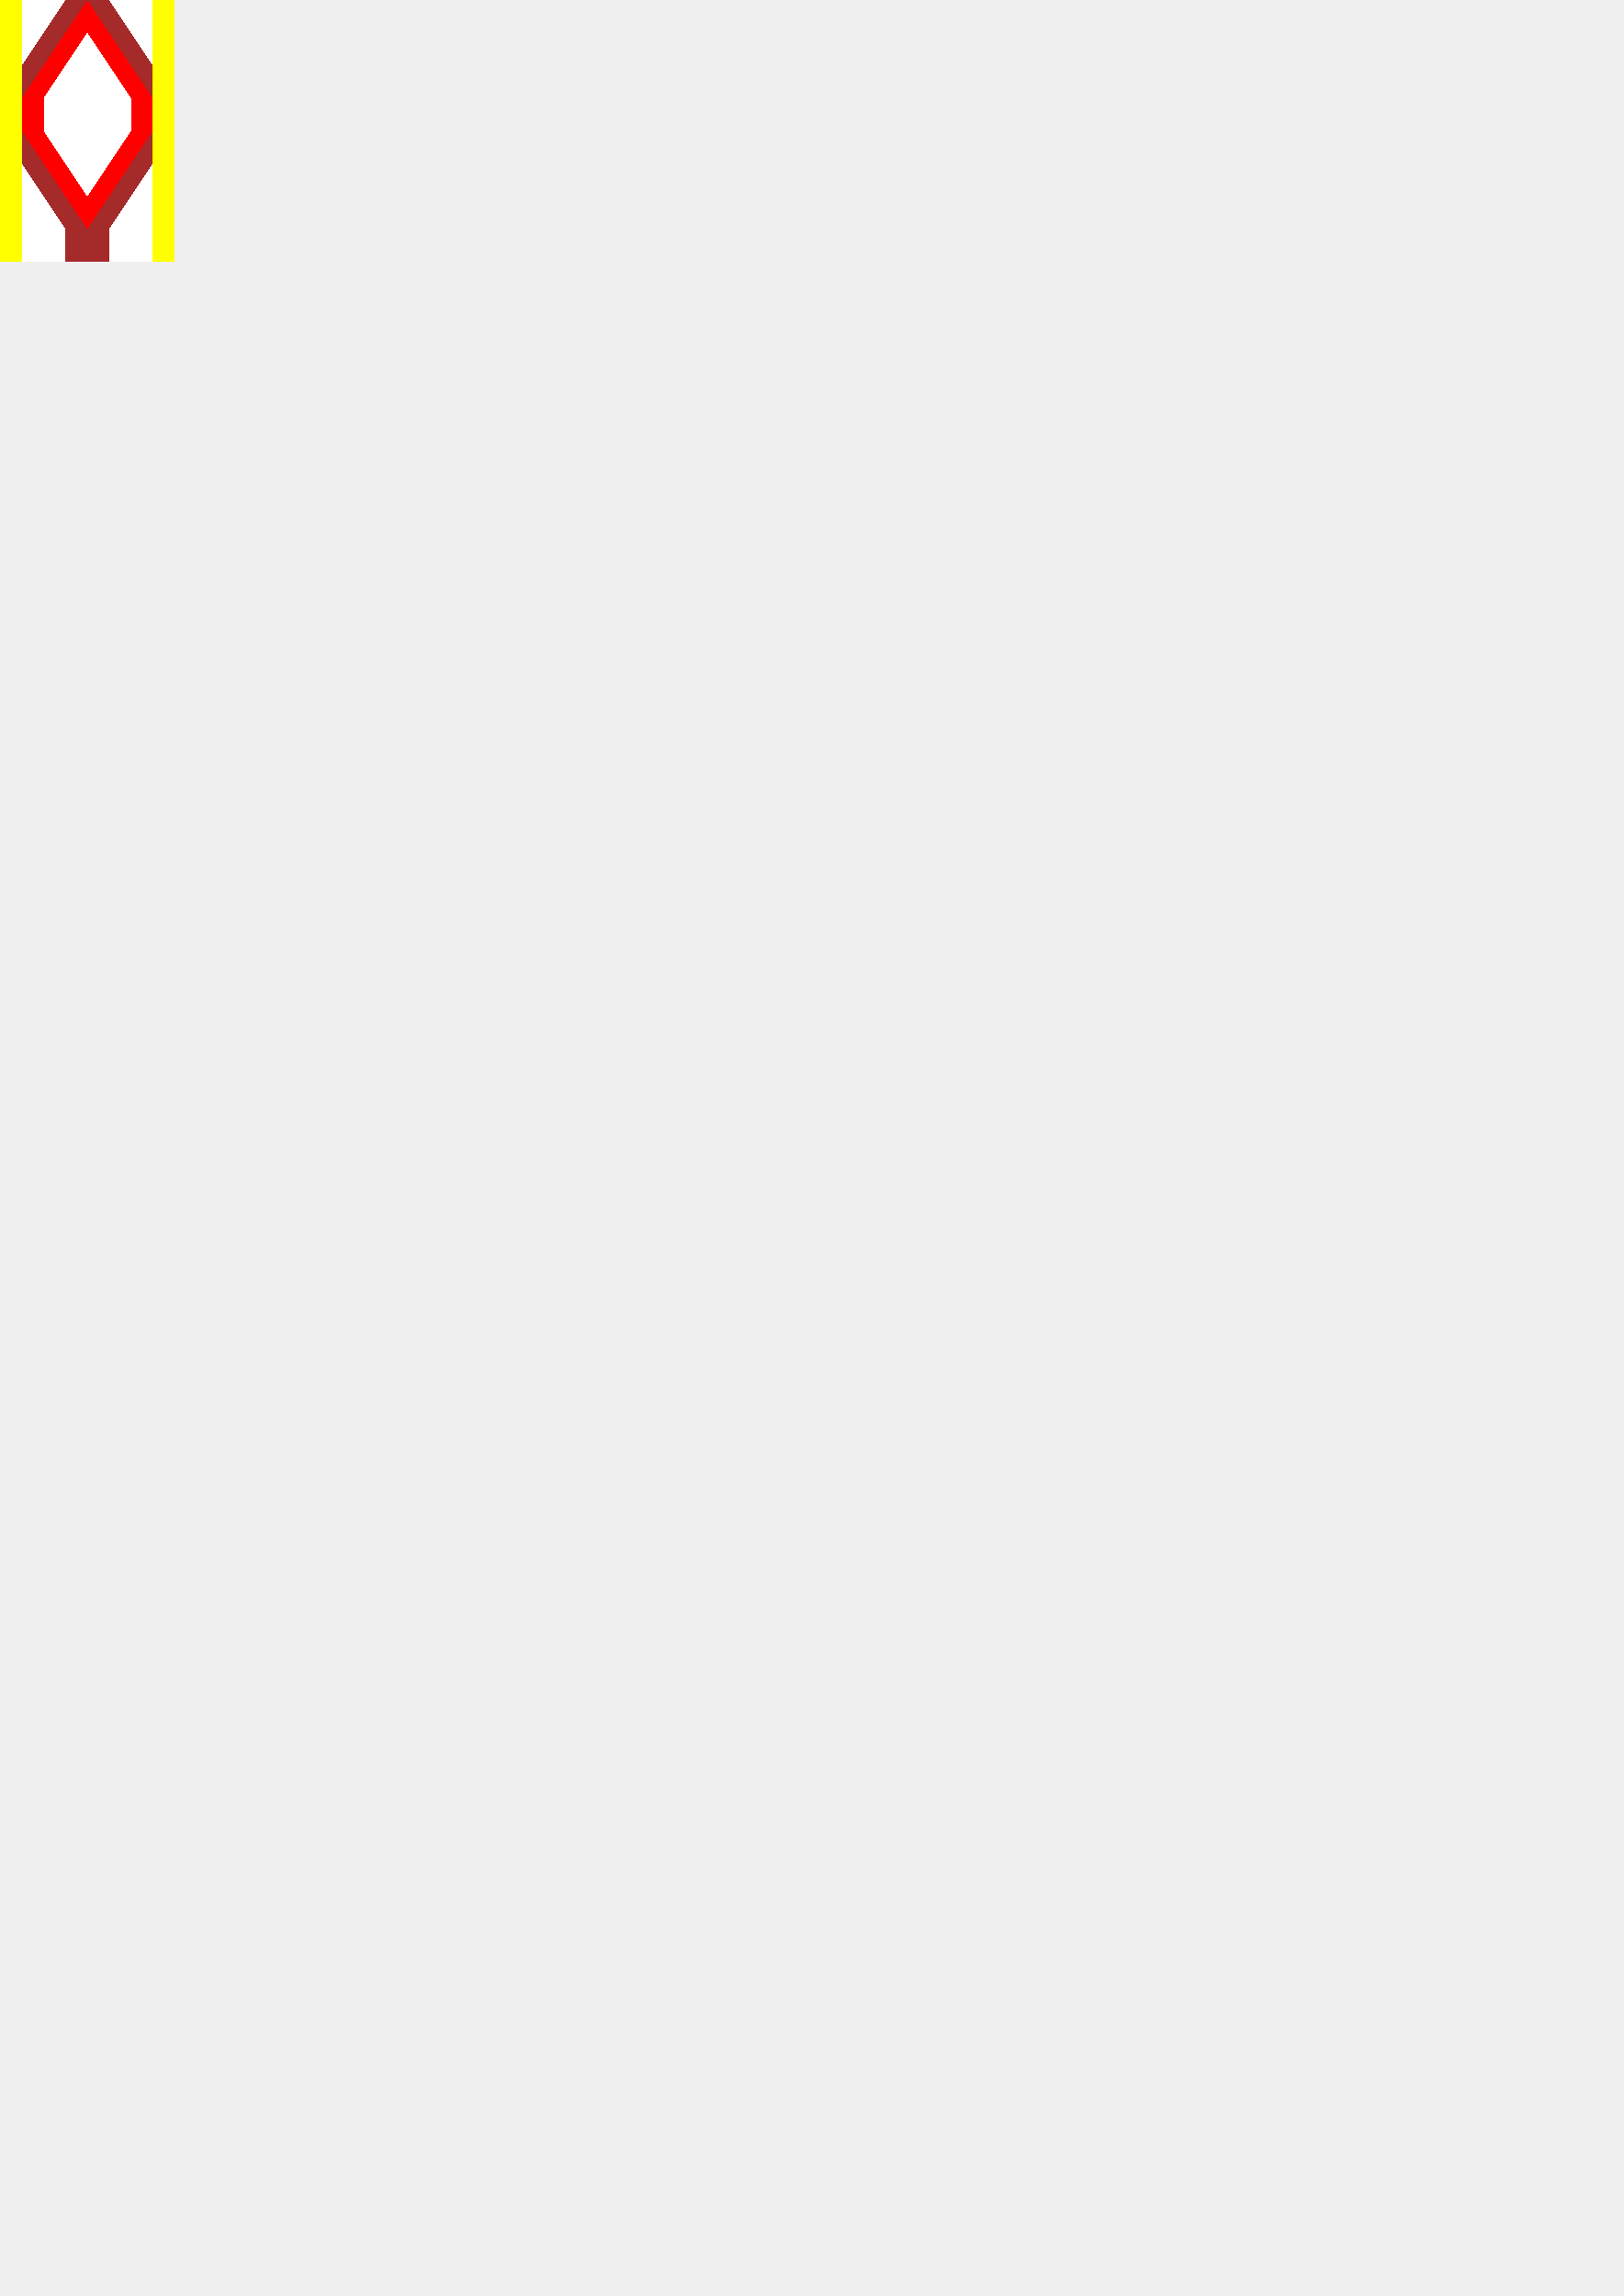
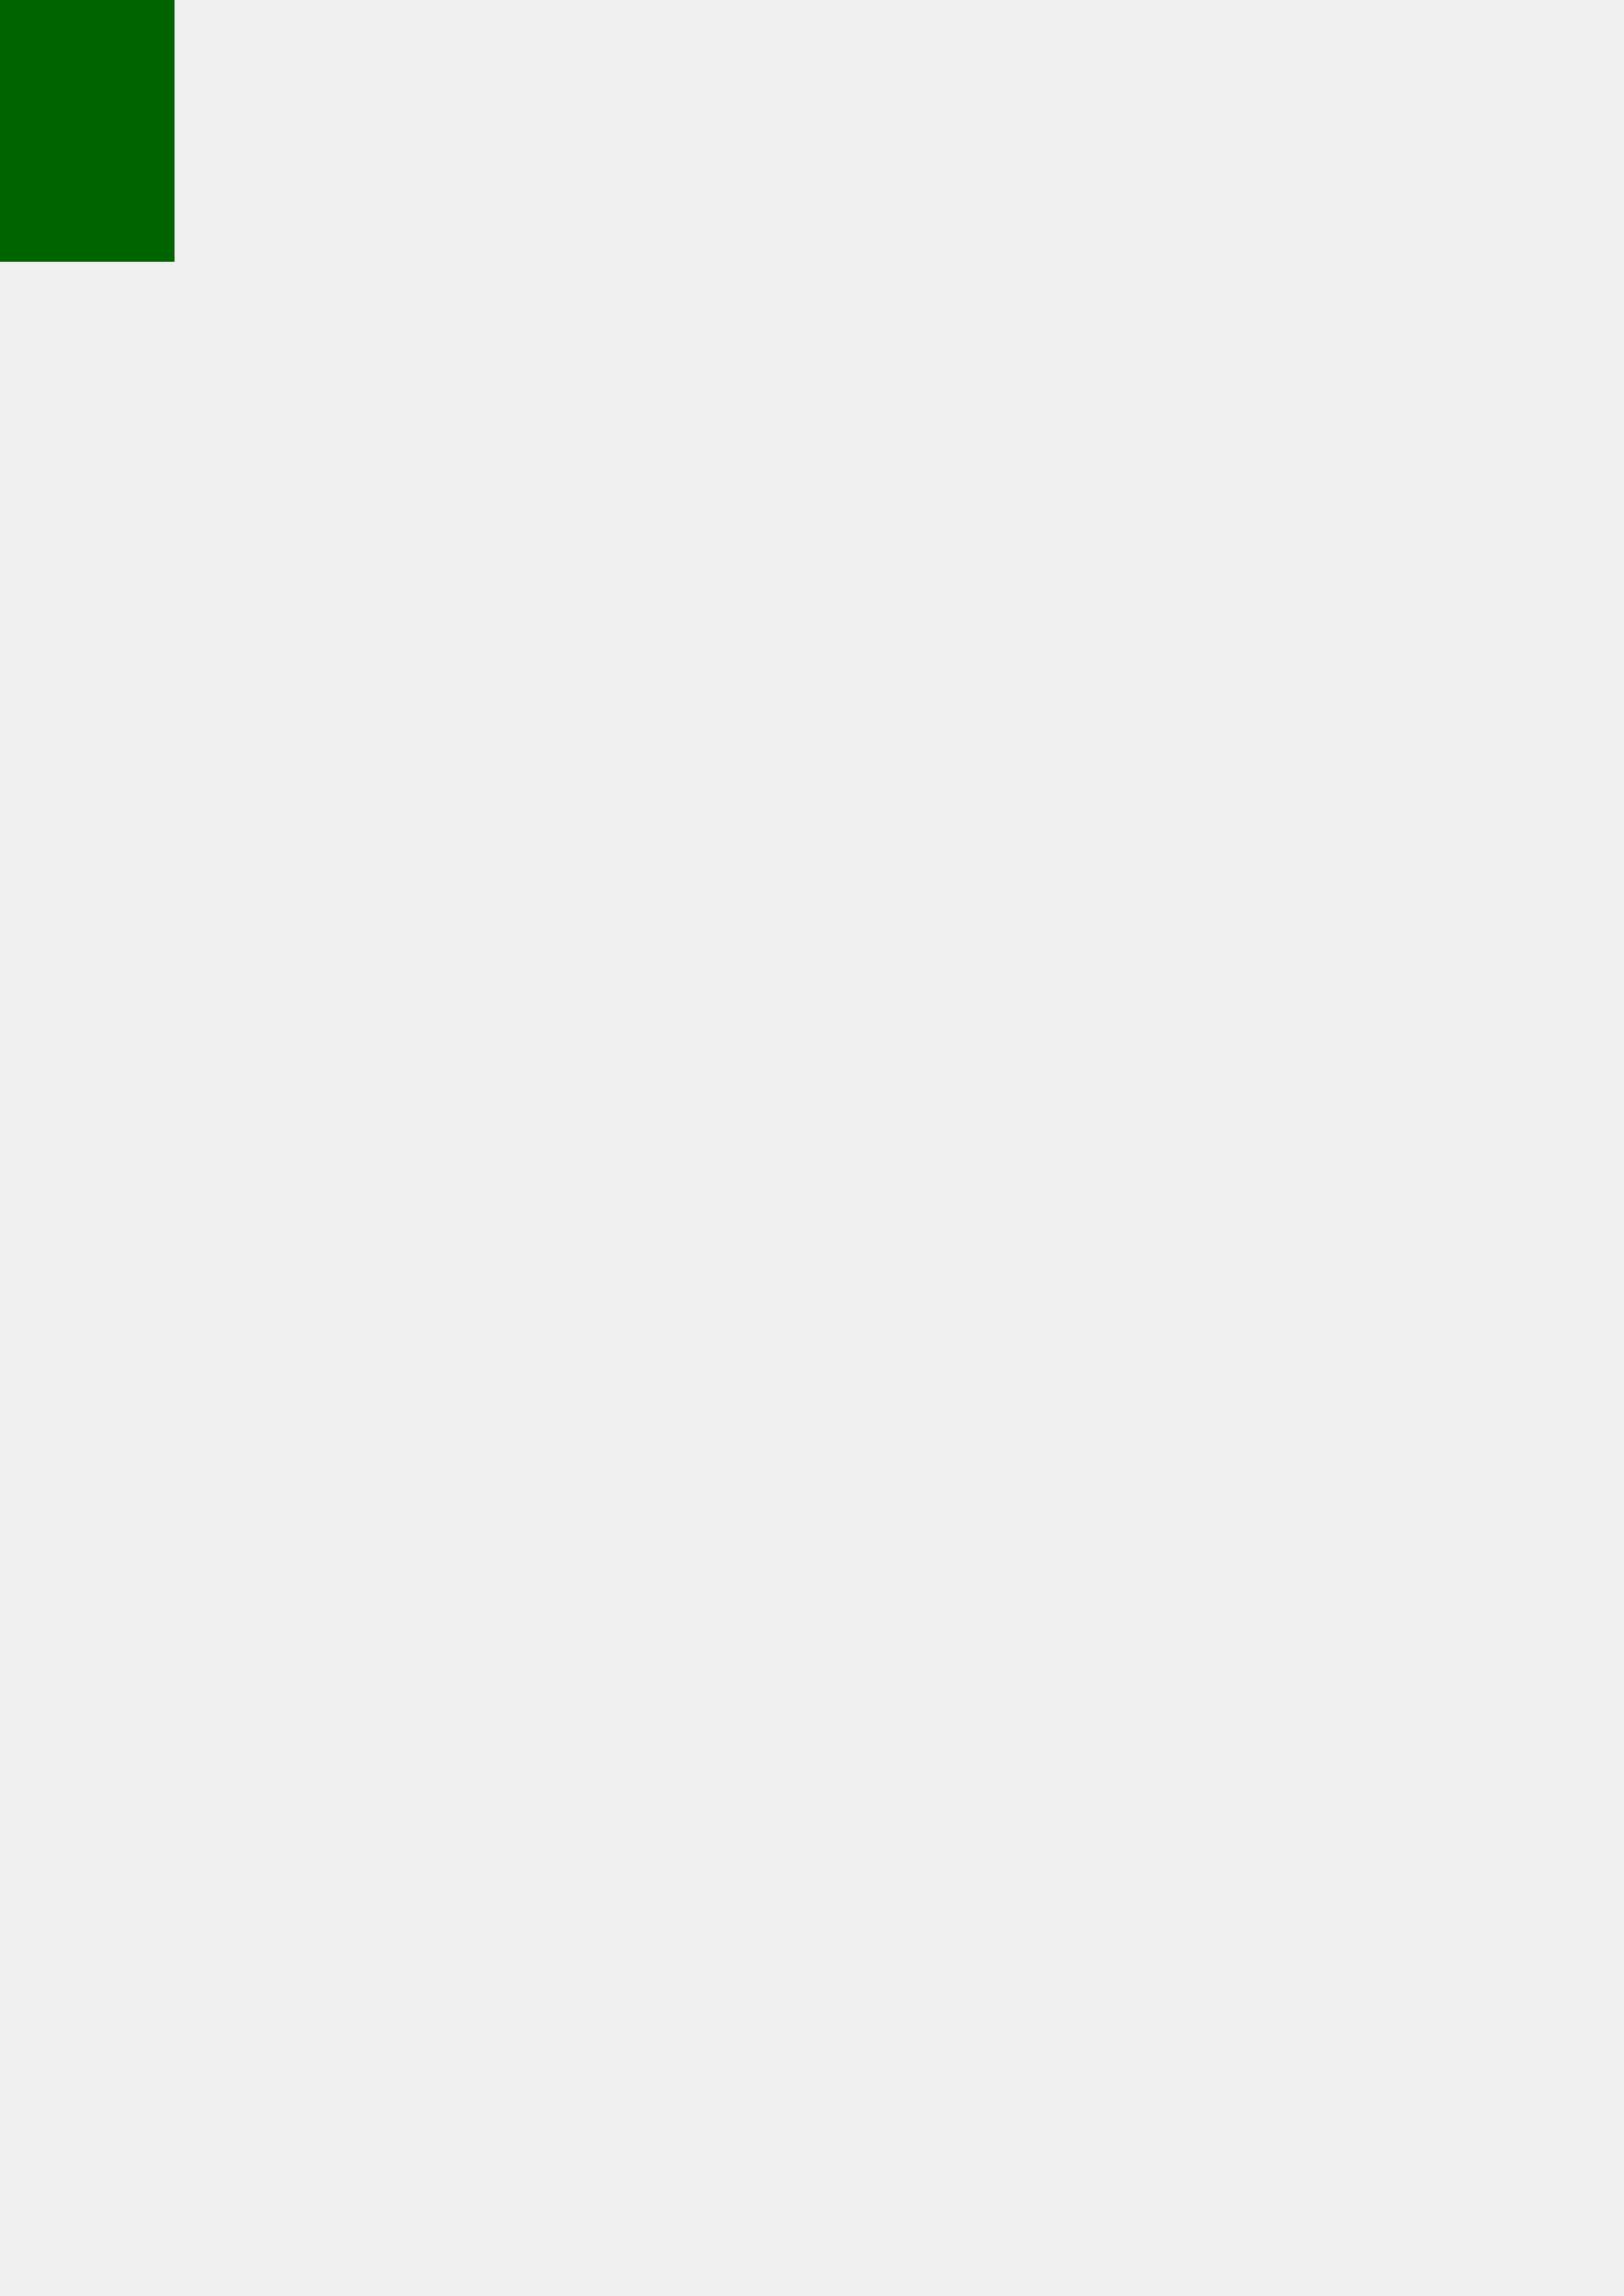
<svg xmlns="http://www.w3.org/2000/svg" version="1.1" id="svg2" viewBox="0 0 744.094 1052.362" height="297mm" width="210mm" shape-rendering="crispEdges">
  <defs id="defs4" />
  <g id="layer1">
    <g id="warptop">
-       <path id="fg-0x0" d="m 0,0 10,0 -10,15 z" style="fill:#ffff00;fill-rule:evenodd;stroke:none" />
-       <path id="bg-0x0" d="m 10,0 0,15 -10,0 z" style="fill:#ffff00;fill-rule:evenodd;stroke:none" />
-       <path id="fg-0x1" d="m 0,15 10,0 -10,15 z" style="fill:#ffff00;fill-rule:evenodd;stroke:none" />
-       <path id="bg-0x1" d="m 10,15 0,15 -10,0 z" style="fill:#ffff00;fill-rule:evenodd;stroke:none" />
-       <path id="fg-0x2" d="m 0,30 10,0 -10,15 z" style="fill:#ffff00;fill-rule:evenodd;stroke:none" />
-       <path id="bg-0x2" d="m 10,30 0,15 -10,0 z" style="fill:#ffff00;fill-rule:evenodd;stroke:none" />
-       <path id="fg-0x3" d="m 0,45 10,0 -10,15 z" style="fill:#ffff00;fill-rule:evenodd;stroke:none" />
-       <path id="bg-0x3" d="m 10,45 0,15 -10,0 z" style="fill:#ffff00;fill-rule:evenodd;stroke:none" />
-       <path id="fg-0x4" d="m 0,60 10,0 0,15 z" style="fill:#ffff00;fill-rule:evenodd;stroke:none" />
-       <path id="bg-0x4" d="m 0,60 10,15 -10,0 z" style="fill:#ffff00;fill-rule:evenodd;stroke:none" />
-       <path id="fg-0x5" d="m 0,75 10,0 0,15 z" style="fill:#ffff00;fill-rule:evenodd;stroke:none" />
-       <path id="bg-0x5" d="m 0,75 10,15 -10,0 z" style="fill:#ffff00;fill-rule:evenodd;stroke:none" />
-       <path id="fg-0x6" d="m 0,90 10,0 0,15 z" style="fill:#ffff00;fill-rule:evenodd;stroke:none" />
-       <path id="bg-0x6" d="m 0,90 10,15 -10,0 z" style="fill:#ffff00;fill-rule:evenodd;stroke:none" />
-       <path id="fg-0x7" d="m 0,105 10,0 -10,15 z" style="fill:#ffff00;fill-rule:evenodd;stroke:none" />
-       <path id="bg-0x7" d="m 10,105 0,15 -10,0 z" style="fill:#ffff00;fill-rule:evenodd;stroke:none" />
-       <path id="fg-1x0" d="m 10,0 10,0 -10,15 z" style="fill:#ffffff;fill-rule:evenodd;stroke:none" />
-       <path id="bg-1x0" d="m 20,0 0,15 -10,0 z" style="fill:#ffffff;fill-rule:evenodd;stroke:none" />
-       <path id="fg-1x1" d="m 10,15 10,0 -10,15 z" style="fill:#ffffff;fill-rule:evenodd;stroke:none" />
-       <path id="bg-1x1" d="m 20,15 0,15 -10,0 z" style="fill:#a52a2a;fill-rule:evenodd;stroke:none" />
-       <path id="fg-1x2" d="m 10,30 10,0 -10,15 z" style="fill:#a52a2a;fill-rule:evenodd;stroke:none" />
-       <path id="bg-1x2" d="m 20,30 0,15 -10,0 z" style="fill:#ff0000;fill-rule:evenodd;stroke:none" />
-       <path id="fg-1x3" d="m 10,45 10,0 -10,15 z" style="fill:#ff0000;fill-rule:evenodd;stroke:none" />
-       <path id="bg-1x3" d="m 20,45 0,15 -10,0 z" style="fill:#ff0000;fill-rule:evenodd;stroke:none" />
-       <path id="fg-1x4" d="m 10,60 10,0 0,15 z" style="fill:#ff0000;fill-rule:evenodd;stroke:none" />
-       <path id="bg-1x4" d="m 10,60 10,15 -10,0 z" style="fill:#a52a2a;fill-rule:evenodd;stroke:none" />
-       <path id="fg-1x5" d="m 10,75 10,0 0,15 z" style="fill:#a52a2a;fill-rule:evenodd;stroke:none" />
-       <path id="bg-1x5" d="m 10,75 10,15 -10,0 z" style="fill:#ffffff;fill-rule:evenodd;stroke:none" />
-       <path id="fg-1x6" d="m 10,90 10,0 0,15 z" style="fill:#ffffff;fill-rule:evenodd;stroke:none" />
-       <path id="bg-1x6" d="m 10,90 10,15 -10,0 z" style="fill:#ffffff;fill-rule:evenodd;stroke:none" />
-       <path id="fg-1x7" d="m 10,105 10,0 -10,15 z" style="fill:#ffffff;fill-rule:evenodd;stroke:none" />
-       <path id="bg-1x7" d="m 20,105 0,15 -10,0 z" style="fill:#ffffff;fill-rule:evenodd;stroke:none" />
-       <path id="fg-2x0" d="m 20,0 10,0 -10,15 z" style="fill:#ffffff;fill-rule:evenodd;stroke:none" />
-       <path id="bg-2x0" d="m 30,0 0,15 -10,0 z" style="fill:#a52a2a;fill-rule:evenodd;stroke:none" />
-       <path id="fg-2x1" d="m 20,15 10,0 -10,15 z" style="fill:#a52a2a;fill-rule:evenodd;stroke:none" />
-       <path id="bg-2x1" d="m 30,15 0,15 -10,0 z" style="fill:#ff0000;fill-rule:evenodd;stroke:none" />
-       <path id="fg-2x2" d="m 20,30 10,0 -10,15 z" style="fill:#ff0000;fill-rule:evenodd;stroke:none" />
-       <path id="bg-2x2" d="m 30,30 0,15 -10,0 z" style="fill:#ffffff;fill-rule:evenodd;stroke:none" />
-       <path id="fg-2x3" d="m 20,45 10,0 -10,15 z" style="fill:#ffffff;fill-rule:evenodd;stroke:none" />
-       <path id="bg-2x3" d="m 30,45 0,15 -10,0 z" style="fill:#ffffff;fill-rule:evenodd;stroke:none" />
-       <path id="fg-2x4" d="m 20,60 10,0 0,15 z" style="fill:#ffffff;fill-rule:evenodd;stroke:none" />
-       <path id="bg-2x4" d="m 20,60 10,15 -10,0 z" style="fill:#ff0000;fill-rule:evenodd;stroke:none" />
-       <path id="fg-2x5" d="m 20,75 10,0 0,15 z" style="fill:#ff0000;fill-rule:evenodd;stroke:none" />
-       <path id="bg-2x5" d="m 20,75 10,15 -10,0 z" style="fill:#a52a2a;fill-rule:evenodd;stroke:none" />
-       <path id="fg-2x6" d="m 20,90 10,0 0,15 z" style="fill:#a52a2a;fill-rule:evenodd;stroke:none" />
-       <path id="bg-2x6" d="m 20,90 10,15 -10,0 z" style="fill:#ffffff;fill-rule:evenodd;stroke:none" />
-       <path id="fg-2x7" d="m 20,105 10,0 -10,15 z" style="fill:#ffffff;fill-rule:evenodd;stroke:none" />
-       <path id="bg-2x7" d="m 30,105 0,15 -10,0 z" style="fill:#ffffff;fill-rule:evenodd;stroke:none" />
-       <path id="fg-3x0" d="m 30,0 10,0 -10,15 z" style="fill:#a52a2a;fill-rule:evenodd;stroke:none" />
-       <path id="bg-3x0" d="m 40,0 0,15 -10,0 z" style="fill:#ff0000;fill-rule:evenodd;stroke:none" />
-       <path id="fg-3x1" d="m 30,15 10,0 -10,15 z" style="fill:#ff0000;fill-rule:evenodd;stroke:none" />
-       <path id="bg-3x1" d="m 40,15 0,15 -10,0 z" style="fill:#ffffff;fill-rule:evenodd;stroke:none" />
-       <path id="fg-3x2" d="m 30,30 10,0 -10,15 z" style="fill:#ffffff;fill-rule:evenodd;stroke:none" />
-       <path id="bg-3x2" d="m 40,30 0,15 -10,0 z" style="fill:#ffffff;fill-rule:evenodd;stroke:none" />
-       <path id="fg-3x3" d="m 30,45 10,0 -10,15 z" style="fill:#ffffff;fill-rule:evenodd;stroke:none" />
-       <path id="bg-3x3" d="m 40,45 0,15 -10,0 z" style="fill:#ffffff;fill-rule:evenodd;stroke:none" />
-       <path id="fg-3x4" d="m 30,60 10,0 0,15 z" style="fill:#ffffff;fill-rule:evenodd;stroke:none" />
-       <path id="bg-3x4" d="m 30,60 10,15 -10,0 z" style="fill:#ffffff;fill-rule:evenodd;stroke:none" />
-       <path id="fg-3x5" d="m 30,75 10,0 0,15 z" style="fill:#ffffff;fill-rule:evenodd;stroke:none" />
-       <path id="bg-3x5" d="m 30,75 10,15 -10,0 z" style="fill:#ff0000;fill-rule:evenodd;stroke:none" />
-       <path id="fg-3x6" d="m 30,90 10,0 0,15 z" style="fill:#ff0000;fill-rule:evenodd;stroke:none" />
-       <path id="bg-3x6" d="m 30,90 10,15 -10,0 z" style="fill:#a52a2a;fill-rule:evenodd;stroke:none" />
-       <path id="fg-3x7" d="m 30,105 10,0 -10,15 z" style="fill:#a52a2a;fill-rule:evenodd;stroke:none" />
-       <path id="bg-3x7" d="m 40,105 0,15 -10,0 z" style="fill:#a52a2a;fill-rule:evenodd;stroke:none" />
-       <path id="fg-4x0" d="m 40,0 10,0 0,15 z" style="fill:#a52a2a;fill-rule:evenodd;stroke:none" />
-       <path id="bg-4x0" d="m 40,0 10,15 -10,0 z" style="fill:#ff0000;fill-rule:evenodd;stroke:none" />
-       <path id="fg-4x1" d="m 40,15 10,0 0,15 z" style="fill:#ff0000;fill-rule:evenodd;stroke:none" />
-       <path id="bg-4x1" d="m 40,15 10,15 -10,0 z" style="fill:#ffffff;fill-rule:evenodd;stroke:none" />
-       <path id="fg-4x2" d="m 40,30 10,0 0,15 z" style="fill:#ffffff;fill-rule:evenodd;stroke:none" />
-       <path id="bg-4x2" d="m 40,30 10,15 -10,0 z" style="fill:#ffffff;fill-rule:evenodd;stroke:none" />
-       <path id="fg-4x3" d="m 40,45 10,0 -10,15 z" style="fill:#ffffff;fill-rule:evenodd;stroke:none" />
-       <path id="bg-4x3" d="m 50,45 0,15 -10,0 z" style="fill:#ffffff;fill-rule:evenodd;stroke:none" />
-       <path id="fg-4x4" d="m 40,60 10,0 -10,15 z" style="fill:#ffffff;fill-rule:evenodd;stroke:none" />
-       <path id="bg-4x4" d="m 50,60 0,15 -10,0 z" style="fill:#ffffff;fill-rule:evenodd;stroke:none" />
-       <path id="fg-4x5" d="m 40,75 10,0 -10,15 z" style="fill:#ffffff;fill-rule:evenodd;stroke:none" />
-       <path id="bg-4x5" d="m 50,75 0,15 -10,0 z" style="fill:#ff0000;fill-rule:evenodd;stroke:none" />
-       <path id="fg-4x6" d="m 40,90 10,0 -10,15 z" style="fill:#ff0000;fill-rule:evenodd;stroke:none" />
-       <path id="bg-4x6" d="m 50,90 0,15 -10,0 z" style="fill:#a52a2a;fill-rule:evenodd;stroke:none" />
-       <path id="fg-4x7" d="m 40,105 10,0 -10,15 z" style="fill:#a52a2a;fill-rule:evenodd;stroke:none" />
-       <path id="bg-4x7" d="m 50,105 0,15 -10,0 z" style="fill:#a52a2a;fill-rule:evenodd;stroke:none" />
-       <path id="fg-5x0" d="m 50,0 10,0 0,15 z" style="fill:#ffffff;fill-rule:evenodd;stroke:none" />
-       <path id="bg-5x0" d="m 50,0 10,15 -10,0 z" style="fill:#a52a2a;fill-rule:evenodd;stroke:none" />
-       <path id="fg-5x1" d="m 50,15 10,0 0,15 z" style="fill:#a52a2a;fill-rule:evenodd;stroke:none" />
-       <path id="bg-5x1" d="m 50,15 10,15 -10,0 z" style="fill:#ff0000;fill-rule:evenodd;stroke:none" />
-       <path id="fg-5x2" d="m 50,30 10,0 0,15 z" style="fill:#ff0000;fill-rule:evenodd;stroke:none" />
-       <path id="bg-5x2" d="m 50,30 10,15 -10,0 z" style="fill:#ffffff;fill-rule:evenodd;stroke:none" />
-       <path id="fg-5x3" d="m 50,45 10,0 -10,15 z" style="fill:#ffffff;fill-rule:evenodd;stroke:none" />
-       <path id="bg-5x3" d="m 60,45 0,15 -10,0 z" style="fill:#ffffff;fill-rule:evenodd;stroke:none" />
-       <path id="fg-5x4" d="m 50,60 10,0 -10,15 z" style="fill:#ffffff;fill-rule:evenodd;stroke:none" />
-       <path id="bg-5x4" d="m 60,60 0,15 -10,0 z" style="fill:#ff0000;fill-rule:evenodd;stroke:none" />
-       <path id="fg-5x5" d="m 50,75 10,0 -10,15 z" style="fill:#ff0000;fill-rule:evenodd;stroke:none" />
-       <path id="bg-5x5" d="m 60,75 0,15 -10,0 z" style="fill:#a52a2a;fill-rule:evenodd;stroke:none" />
-       <path id="fg-5x6" d="m 50,90 10,0 -10,15 z" style="fill:#a52a2a;fill-rule:evenodd;stroke:none" />
-       <path id="bg-5x6" d="m 60,90 0,15 -10,0 z" style="fill:#ffffff;fill-rule:evenodd;stroke:none" />
-       <path id="fg-5x7" d="m 50,105 10,0 -10,15 z" style="fill:#ffffff;fill-rule:evenodd;stroke:none" />
-       <path id="bg-5x7" d="m 60,105 0,15 -10,0 z" style="fill:#ffffff;fill-rule:evenodd;stroke:none" />
-       <path id="fg-6x0" d="m 60,0 10,0 0,15 z" style="fill:#ffffff;fill-rule:evenodd;stroke:none" />
-       <path id="bg-6x0" d="m 60,0 10,15 -10,0 z" style="fill:#ffffff;fill-rule:evenodd;stroke:none" />
-       <path id="fg-6x1" d="m 60,15 10,0 0,15 z" style="fill:#ffffff;fill-rule:evenodd;stroke:none" />
-       <path id="bg-6x1" d="m 60,15 10,15 -10,0 z" style="fill:#a52a2a;fill-rule:evenodd;stroke:none" />
-       <path id="fg-6x2" d="m 60,30 10,0 0,15 z" style="fill:#a52a2a;fill-rule:evenodd;stroke:none" />
-       <path id="bg-6x2" d="m 60,30 10,15 -10,0 z" style="fill:#ff0000;fill-rule:evenodd;stroke:none" />
-       <path id="fg-6x3" d="m 60,45 10,0 -10,15 z" style="fill:#ff0000;fill-rule:evenodd;stroke:none" />
-       <path id="bg-6x3" d="m 70,45 0,15 -10,0 z" style="fill:#ff0000;fill-rule:evenodd;stroke:none" />
-       <path id="fg-6x4" d="m 60,60 10,0 -10,15 z" style="fill:#ff0000;fill-rule:evenodd;stroke:none" />
-       <path id="bg-6x4" d="m 70,60 0,15 -10,0 z" style="fill:#a52a2a;fill-rule:evenodd;stroke:none" />
-       <path id="fg-6x5" d="m 60,75 10,0 -10,15 z" style="fill:#a52a2a;fill-rule:evenodd;stroke:none" />
-       <path id="bg-6x5" d="m 70,75 0,15 -10,0 z" style="fill:#ffffff;fill-rule:evenodd;stroke:none" />
-       <path id="fg-6x6" d="m 60,90 10,0 -10,15 z" style="fill:#ffffff;fill-rule:evenodd;stroke:none" />
-       <path id="bg-6x6" d="m 70,90 0,15 -10,0 z" style="fill:#ffffff;fill-rule:evenodd;stroke:none" />
-       <path id="fg-6x7" d="m 60,105 10,0 -10,15 z" style="fill:#ffffff;fill-rule:evenodd;stroke:none" />
-       <path id="bg-6x7" d="m 70,105 0,15 -10,0 z" style="fill:#ffffff;fill-rule:evenodd;stroke:none" />
-       <path id="fg-7x0" d="m 70,0 10,0 0,15 z" style="fill:#ffff00;fill-rule:evenodd;stroke:none" />
-       <path id="bg-7x0" d="m 70,0 10,15 -10,0 z" style="fill:#ffff00;fill-rule:evenodd;stroke:none" />
-       <path id="fg-7x1" d="m 70,15 10,0 0,15 z" style="fill:#ffff00;fill-rule:evenodd;stroke:none" />
-       <path id="bg-7x1" d="m 70,15 10,15 -10,0 z" style="fill:#ffff00;fill-rule:evenodd;stroke:none" />
-       <path id="fg-7x2" d="m 70,30 10,0 0,15 z" style="fill:#ffff00;fill-rule:evenodd;stroke:none" />
-       <path id="bg-7x2" d="m 70,30 10,15 -10,0 z" style="fill:#ffff00;fill-rule:evenodd;stroke:none" />
-       <path id="fg-7x3" d="m 70,45 10,0 -10,15 z" style="fill:#ffff00;fill-rule:evenodd;stroke:none" />
-       <path id="bg-7x3" d="m 80,45 0,15 -10,0 z" style="fill:#ffff00;fill-rule:evenodd;stroke:none" />
-       <path id="fg-7x4" d="m 70,60 10,0 -10,15 z" style="fill:#ffff00;fill-rule:evenodd;stroke:none" />
-       <path id="bg-7x4" d="m 80,60 0,15 -10,0 z" style="fill:#ffff00;fill-rule:evenodd;stroke:none" />
-       <path id="fg-7x5" d="m 70,75 10,0 -10,15 z" style="fill:#ffff00;fill-rule:evenodd;stroke:none" />
-       <path id="bg-7x5" d="m 80,75 0,15 -10,0 z" style="fill:#ffff00;fill-rule:evenodd;stroke:none" />
-       <path id="fg-7x6" d="m 70,90 10,0 -10,15 z" style="fill:#ffff00;fill-rule:evenodd;stroke:none" />
-       <path id="bg-7x6" d="m 80,90 0,15 -10,0 z" style="fill:#ffff00;fill-rule:evenodd;stroke:none" />
-       <path id="fg-7x7" d="m 70,105 10,0 -10,15 z" style="fill:#ffff00;fill-rule:evenodd;stroke:none" />
-       <path id="bg-7x7" d="m 80,105 0,15 -10,0 z" style="fill:#ffff00;fill-rule:evenodd;stroke:none" />
+       <path id="fg-0x0" d="m 0,0 10,0 -10,15 z" style="fill:#006400;fill-rule:evenodd;stroke:none" />
+       <path id="bg-0x0" d="m 10,0 0,15 -10,0 z" style="fill:#006400;fill-rule:evenodd;stroke:none" />
+       <path id="fg-0x1" d="m 0,15 10,0 -10,15 z" style="fill:#006400;fill-rule:evenodd;stroke:none" />
+       <path id="bg-0x1" d="m 10,15 0,15 -10,0 z" style="fill:#006400;fill-rule:evenodd;stroke:none" />
+       <path id="fg-0x2" d="m 0,30 10,0 -10,15 z" style="fill:#006400;fill-rule:evenodd;stroke:none" />
+       <path id="bg-0x2" d="m 10,30 0,15 -10,0 z" style="fill:#006400;fill-rule:evenodd;stroke:none" />
+       <path id="fg-0x3" d="m 0,45 10,0 -10,15 z" style="fill:#006400;fill-rule:evenodd;stroke:none" />
+       <path id="bg-0x3" d="m 10,45 0,15 -10,0 z" style="fill:#006400;fill-rule:evenodd;stroke:none" />
+       <path id="fg-0x4" d="m 0,60 10,0 -10,15 z" style="fill:#006400;fill-rule:evenodd;stroke:none" />
+       <path id="bg-0x4" d="m 10,60 0,15 -10,0 z" style="fill:#006400;fill-rule:evenodd;stroke:none" />
+       <path id="fg-0x5" d="m 0,75 10,0 -10,15 z" style="fill:#006400;fill-rule:evenodd;stroke:none" />
+       <path id="bg-0x5" d="m 10,75 0,15 -10,0 z" style="fill:#006400;fill-rule:evenodd;stroke:none" />
+       <path id="fg-0x6" d="m 0,90 10,0 -10,15 z" style="fill:#006400;fill-rule:evenodd;stroke:none" />
+       <path id="bg-0x6" d="m 10,90 0,15 -10,0 z" style="fill:#006400;fill-rule:evenodd;stroke:none" />
+       <path id="fg-0x7" d="m 0,105 10,0 -10,15 z" style="fill:#006400;fill-rule:evenodd;stroke:none" />
+       <path id="bg-0x7" d="m 10,105 0,15 -10,0 z" style="fill:#006400;fill-rule:evenodd;stroke:none" />
+       <path id="fg-1x0" d="m 10,0 10,0 -10,15 z" style="fill:#006400;fill-rule:evenodd;stroke:none" />
+       <path id="bg-1x0" d="m 20,0 0,15 -10,0 z" style="fill:#006400;fill-rule:evenodd;stroke:none" />
+       <path id="fg-1x1" d="m 10,15 10,0 -10,15 z" style="fill:#006400;fill-rule:evenodd;stroke:none" />
+       <path id="bg-1x1" d="m 20,15 0,15 -10,0 z" style="fill:#006400;fill-rule:evenodd;stroke:none" />
+       <path id="fg-1x2" d="m 10,30 10,0 -10,15 z" style="fill:#006400;fill-rule:evenodd;stroke:none" />
+       <path id="bg-1x2" d="m 20,30 0,15 -10,0 z" style="fill:#006400;fill-rule:evenodd;stroke:none" />
+       <path id="fg-1x3" d="m 10,45 10,0 -10,15 z" style="fill:#006400;fill-rule:evenodd;stroke:none" />
+       <path id="bg-1x3" d="m 20,45 0,15 -10,0 z" style="fill:#006400;fill-rule:evenodd;stroke:none" />
+       <path id="fg-1x4" d="m 10,60 10,0 -10,15 z" style="fill:#006400;fill-rule:evenodd;stroke:none" />
+       <path id="bg-1x4" d="m 20,60 0,15 -10,0 z" style="fill:#006400;fill-rule:evenodd;stroke:none" />
+       <path id="fg-1x5" d="m 10,75 10,0 -10,15 z" style="fill:#006400;fill-rule:evenodd;stroke:none" />
+       <path id="bg-1x5" d="m 20,75 0,15 -10,0 z" style="fill:#006400;fill-rule:evenodd;stroke:none" />
+       <path id="fg-1x6" d="m 10,90 10,0 -10,15 z" style="fill:#006400;fill-rule:evenodd;stroke:none" />
+       <path id="bg-1x6" d="m 20,90 0,15 -10,0 z" style="fill:#006400;fill-rule:evenodd;stroke:none" />
+       <path id="fg-1x7" d="m 10,105 10,0 -10,15 z" style="fill:#006400;fill-rule:evenodd;stroke:none" />
+       <path id="bg-1x7" d="m 20,105 0,15 -10,0 z" style="fill:#006400;fill-rule:evenodd;stroke:none" />
+       <path id="fg-2x0" d="m 20,0 10,0 -10,15 z" style="fill:#006400;fill-rule:evenodd;stroke:none" />
+       <path id="bg-2x0" d="m 30,0 0,15 -10,0 z" style="fill:#006400;fill-rule:evenodd;stroke:none" />
+       <path id="fg-2x1" d="m 20,15 10,0 -10,15 z" style="fill:#006400;fill-rule:evenodd;stroke:none" />
+       <path id="bg-2x1" d="m 30,15 0,15 -10,0 z" style="fill:#006400;fill-rule:evenodd;stroke:none" />
+       <path id="fg-2x2" d="m 20,30 10,0 -10,15 z" style="fill:#006400;fill-rule:evenodd;stroke:none" />
+       <path id="bg-2x2" d="m 30,30 0,15 -10,0 z" style="fill:#006400;fill-rule:evenodd;stroke:none" />
+       <path id="fg-2x3" d="m 20,45 10,0 -10,15 z" style="fill:#006400;fill-rule:evenodd;stroke:none" />
+       <path id="bg-2x3" d="m 30,45 0,15 -10,0 z" style="fill:#006400;fill-rule:evenodd;stroke:none" />
+       <path id="fg-2x4" d="m 20,60 10,0 -10,15 z" style="fill:#006400;fill-rule:evenodd;stroke:none" />
+       <path id="bg-2x4" d="m 30,60 0,15 -10,0 z" style="fill:#006400;fill-rule:evenodd;stroke:none" />
+       <path id="fg-2x5" d="m 20,75 10,0 -10,15 z" style="fill:#006400;fill-rule:evenodd;stroke:none" />
+       <path id="bg-2x5" d="m 30,75 0,15 -10,0 z" style="fill:#006400;fill-rule:evenodd;stroke:none" />
+       <path id="fg-2x6" d="m 20,90 10,0 -10,15 z" style="fill:#006400;fill-rule:evenodd;stroke:none" />
+       <path id="bg-2x6" d="m 30,90 0,15 -10,0 z" style="fill:#006400;fill-rule:evenodd;stroke:none" />
+       <path id="fg-2x7" d="m 20,105 10,0 -10,15 z" style="fill:#006400;fill-rule:evenodd;stroke:none" />
+       <path id="bg-2x7" d="m 30,105 0,15 -10,0 z" style="fill:#006400;fill-rule:evenodd;stroke:none" />
+       <path id="fg-3x0" d="m 30,0 10,0 -10,15 z" style="fill:#006400;fill-rule:evenodd;stroke:none" />
+       <path id="bg-3x0" d="m 40,0 0,15 -10,0 z" style="fill:#006400;fill-rule:evenodd;stroke:none" />
+       <path id="fg-3x1" d="m 30,15 10,0 -10,15 z" style="fill:#006400;fill-rule:evenodd;stroke:none" />
+       <path id="bg-3x1" d="m 40,15 0,15 -10,0 z" style="fill:#006400;fill-rule:evenodd;stroke:none" />
+       <path id="fg-3x2" d="m 30,30 10,0 -10,15 z" style="fill:#006400;fill-rule:evenodd;stroke:none" />
+       <path id="bg-3x2" d="m 40,30 0,15 -10,0 z" style="fill:#006400;fill-rule:evenodd;stroke:none" />
+       <path id="fg-3x3" d="m 30,45 10,0 -10,15 z" style="fill:#006400;fill-rule:evenodd;stroke:none" />
+       <path id="bg-3x3" d="m 40,45 0,15 -10,0 z" style="fill:#006400;fill-rule:evenodd;stroke:none" />
+       <path id="fg-3x4" d="m 30,60 10,0 -10,15 z" style="fill:#006400;fill-rule:evenodd;stroke:none" />
+       <path id="bg-3x4" d="m 40,60 0,15 -10,0 z" style="fill:#006400;fill-rule:evenodd;stroke:none" />
+       <path id="fg-3x5" d="m 30,75 10,0 -10,15 z" style="fill:#006400;fill-rule:evenodd;stroke:none" />
+       <path id="bg-3x5" d="m 40,75 0,15 -10,0 z" style="fill:#006400;fill-rule:evenodd;stroke:none" />
+       <path id="fg-3x6" d="m 30,90 10,0 -10,15 z" style="fill:#006400;fill-rule:evenodd;stroke:none" />
+       <path id="bg-3x6" d="m 40,90 0,15 -10,0 z" style="fill:#006400;fill-rule:evenodd;stroke:none" />
+       <path id="fg-3x7" d="m 30,105 10,0 -10,15 z" style="fill:#006400;fill-rule:evenodd;stroke:none" />
+       <path id="bg-3x7" d="m 40,105 0,15 -10,0 z" style="fill:#006400;fill-rule:evenodd;stroke:none" />
+       <path id="fg-4x0" d="m 40,0 10,0 -10,15 z" style="fill:#006400;fill-rule:evenodd;stroke:none" />
+       <path id="bg-4x0" d="m 50,0 0,15 -10,0 z" style="fill:#006400;fill-rule:evenodd;stroke:none" />
+       <path id="fg-4x1" d="m 40,15 10,0 -10,15 z" style="fill:#006400;fill-rule:evenodd;stroke:none" />
+       <path id="bg-4x1" d="m 50,15 0,15 -10,0 z" style="fill:#006400;fill-rule:evenodd;stroke:none" />
+       <path id="fg-4x2" d="m 40,30 10,0 -10,15 z" style="fill:#006400;fill-rule:evenodd;stroke:none" />
+       <path id="bg-4x2" d="m 50,30 0,15 -10,0 z" style="fill:#006400;fill-rule:evenodd;stroke:none" />
+       <path id="fg-4x3" d="m 40,45 10,0 -10,15 z" style="fill:#006400;fill-rule:evenodd;stroke:none" />
+       <path id="bg-4x3" d="m 50,45 0,15 -10,0 z" style="fill:#006400;fill-rule:evenodd;stroke:none" />
+       <path id="fg-4x4" d="m 40,60 10,0 -10,15 z" style="fill:#006400;fill-rule:evenodd;stroke:none" />
+       <path id="bg-4x4" d="m 50,60 0,15 -10,0 z" style="fill:#006400;fill-rule:evenodd;stroke:none" />
+       <path id="fg-4x5" d="m 40,75 10,0 -10,15 z" style="fill:#006400;fill-rule:evenodd;stroke:none" />
+       <path id="bg-4x5" d="m 50,75 0,15 -10,0 z" style="fill:#006400;fill-rule:evenodd;stroke:none" />
+       <path id="fg-4x6" d="m 40,90 10,0 -10,15 z" style="fill:#006400;fill-rule:evenodd;stroke:none" />
+       <path id="bg-4x6" d="m 50,90 0,15 -10,0 z" style="fill:#006400;fill-rule:evenodd;stroke:none" />
+       <path id="fg-4x7" d="m 40,105 10,0 -10,15 z" style="fill:#006400;fill-rule:evenodd;stroke:none" />
+       <path id="bg-4x7" d="m 50,105 0,15 -10,0 z" style="fill:#006400;fill-rule:evenodd;stroke:none" />
+       <path id="fg-5x0" d="m 50,0 10,0 -10,15 z" style="fill:#006400;fill-rule:evenodd;stroke:none" />
+       <path id="bg-5x0" d="m 60,0 0,15 -10,0 z" style="fill:#006400;fill-rule:evenodd;stroke:none" />
+       <path id="fg-5x1" d="m 50,15 10,0 -10,15 z" style="fill:#006400;fill-rule:evenodd;stroke:none" />
+       <path id="bg-5x1" d="m 60,15 0,15 -10,0 z" style="fill:#006400;fill-rule:evenodd;stroke:none" />
+       <path id="fg-5x2" d="m 50,30 10,0 -10,15 z" style="fill:#006400;fill-rule:evenodd;stroke:none" />
+       <path id="bg-5x2" d="m 60,30 0,15 -10,0 z" style="fill:#006400;fill-rule:evenodd;stroke:none" />
+       <path id="fg-5x3" d="m 50,45 10,0 -10,15 z" style="fill:#006400;fill-rule:evenodd;stroke:none" />
+       <path id="bg-5x3" d="m 60,45 0,15 -10,0 z" style="fill:#006400;fill-rule:evenodd;stroke:none" />
+       <path id="fg-5x4" d="m 50,60 10,0 -10,15 z" style="fill:#006400;fill-rule:evenodd;stroke:none" />
+       <path id="bg-5x4" d="m 60,60 0,15 -10,0 z" style="fill:#006400;fill-rule:evenodd;stroke:none" />
+       <path id="fg-5x5" d="m 50,75 10,0 -10,15 z" style="fill:#006400;fill-rule:evenodd;stroke:none" />
+       <path id="bg-5x5" d="m 60,75 0,15 -10,0 z" style="fill:#006400;fill-rule:evenodd;stroke:none" />
+       <path id="fg-5x6" d="m 50,90 10,0 -10,15 z" style="fill:#006400;fill-rule:evenodd;stroke:none" />
+       <path id="bg-5x6" d="m 60,90 0,15 -10,0 z" style="fill:#006400;fill-rule:evenodd;stroke:none" />
+       <path id="fg-5x7" d="m 50,105 10,0 -10,15 z" style="fill:#006400;fill-rule:evenodd;stroke:none" />
+       <path id="bg-5x7" d="m 60,105 0,15 -10,0 z" style="fill:#006400;fill-rule:evenodd;stroke:none" />
+       <path id="fg-6x0" d="m 60,0 10,0 -10,15 z" style="fill:#006400;fill-rule:evenodd;stroke:none" />
+       <path id="bg-6x0" d="m 70,0 0,15 -10,0 z" style="fill:#006400;fill-rule:evenodd;stroke:none" />
+       <path id="fg-6x1" d="m 60,15 10,0 -10,15 z" style="fill:#006400;fill-rule:evenodd;stroke:none" />
+       <path id="bg-6x1" d="m 70,15 0,15 -10,0 z" style="fill:#006400;fill-rule:evenodd;stroke:none" />
+       <path id="fg-6x2" d="m 60,30 10,0 -10,15 z" style="fill:#006400;fill-rule:evenodd;stroke:none" />
+       <path id="bg-6x2" d="m 70,30 0,15 -10,0 z" style="fill:#006400;fill-rule:evenodd;stroke:none" />
+       <path id="fg-6x3" d="m 60,45 10,0 -10,15 z" style="fill:#006400;fill-rule:evenodd;stroke:none" />
+       <path id="bg-6x3" d="m 70,45 0,15 -10,0 z" style="fill:#006400;fill-rule:evenodd;stroke:none" />
+       <path id="fg-6x4" d="m 60,60 10,0 -10,15 z" style="fill:#006400;fill-rule:evenodd;stroke:none" />
+       <path id="bg-6x4" d="m 70,60 0,15 -10,0 z" style="fill:#006400;fill-rule:evenodd;stroke:none" />
+       <path id="fg-6x5" d="m 60,75 10,0 -10,15 z" style="fill:#006400;fill-rule:evenodd;stroke:none" />
+       <path id="bg-6x5" d="m 70,75 0,15 -10,0 z" style="fill:#006400;fill-rule:evenodd;stroke:none" />
+       <path id="fg-6x6" d="m 60,90 10,0 -10,15 z" style="fill:#006400;fill-rule:evenodd;stroke:none" />
+       <path id="bg-6x6" d="m 70,90 0,15 -10,0 z" style="fill:#006400;fill-rule:evenodd;stroke:none" />
+       <path id="fg-6x7" d="m 60,105 10,0 -10,15 z" style="fill:#006400;fill-rule:evenodd;stroke:none" />
+       <path id="bg-6x7" d="m 70,105 0,15 -10,0 z" style="fill:#006400;fill-rule:evenodd;stroke:none" />
+       <path id="fg-7x0" d="m 70,0 10,0 -10,15 z" style="fill:#006400;fill-rule:evenodd;stroke:none" />
+       <path id="bg-7x0" d="m 80,0 0,15 -10,0 z" style="fill:#006400;fill-rule:evenodd;stroke:none" />
+       <path id="fg-7x1" d="m 70,15 10,0 -10,15 z" style="fill:#006400;fill-rule:evenodd;stroke:none" />
+       <path id="bg-7x1" d="m 80,15 0,15 -10,0 z" style="fill:#006400;fill-rule:evenodd;stroke:none" />
+       <path id="fg-7x2" d="m 70,30 10,0 -10,15 z" style="fill:#006400;fill-rule:evenodd;stroke:none" />
+       <path id="bg-7x2" d="m 80,30 0,15 -10,0 z" style="fill:#006400;fill-rule:evenodd;stroke:none" />
+       <path id="fg-7x3" d="m 70,45 10,0 -10,15 z" style="fill:#006400;fill-rule:evenodd;stroke:none" />
+       <path id="bg-7x3" d="m 80,45 0,15 -10,0 z" style="fill:#006400;fill-rule:evenodd;stroke:none" />
+       <path id="fg-7x4" d="m 70,60 10,0 -10,15 z" style="fill:#006400;fill-rule:evenodd;stroke:none" />
+       <path id="bg-7x4" d="m 80,60 0,15 -10,0 z" style="fill:#006400;fill-rule:evenodd;stroke:none" />
+       <path id="fg-7x5" d="m 70,75 10,0 -10,15 z" style="fill:#006400;fill-rule:evenodd;stroke:none" />
+       <path id="bg-7x5" d="m 80,75 0,15 -10,0 z" style="fill:#006400;fill-rule:evenodd;stroke:none" />
+       <path id="fg-7x6" d="m 70,90 10,0 -10,15 z" style="fill:#006400;fill-rule:evenodd;stroke:none" />
+       <path id="bg-7x6" d="m 80,90 0,15 -10,0 z" style="fill:#006400;fill-rule:evenodd;stroke:none" />
+       <path id="fg-7x7" d="m 70,105 10,0 -10,15 z" style="fill:#006400;fill-rule:evenodd;stroke:none" />
+       <path id="bg-7x7" d="m 80,105 0,15 -10,0 z" style="fill:#006400;fill-rule:evenodd;stroke:none" />
    </g>
  </g>
</svg>
